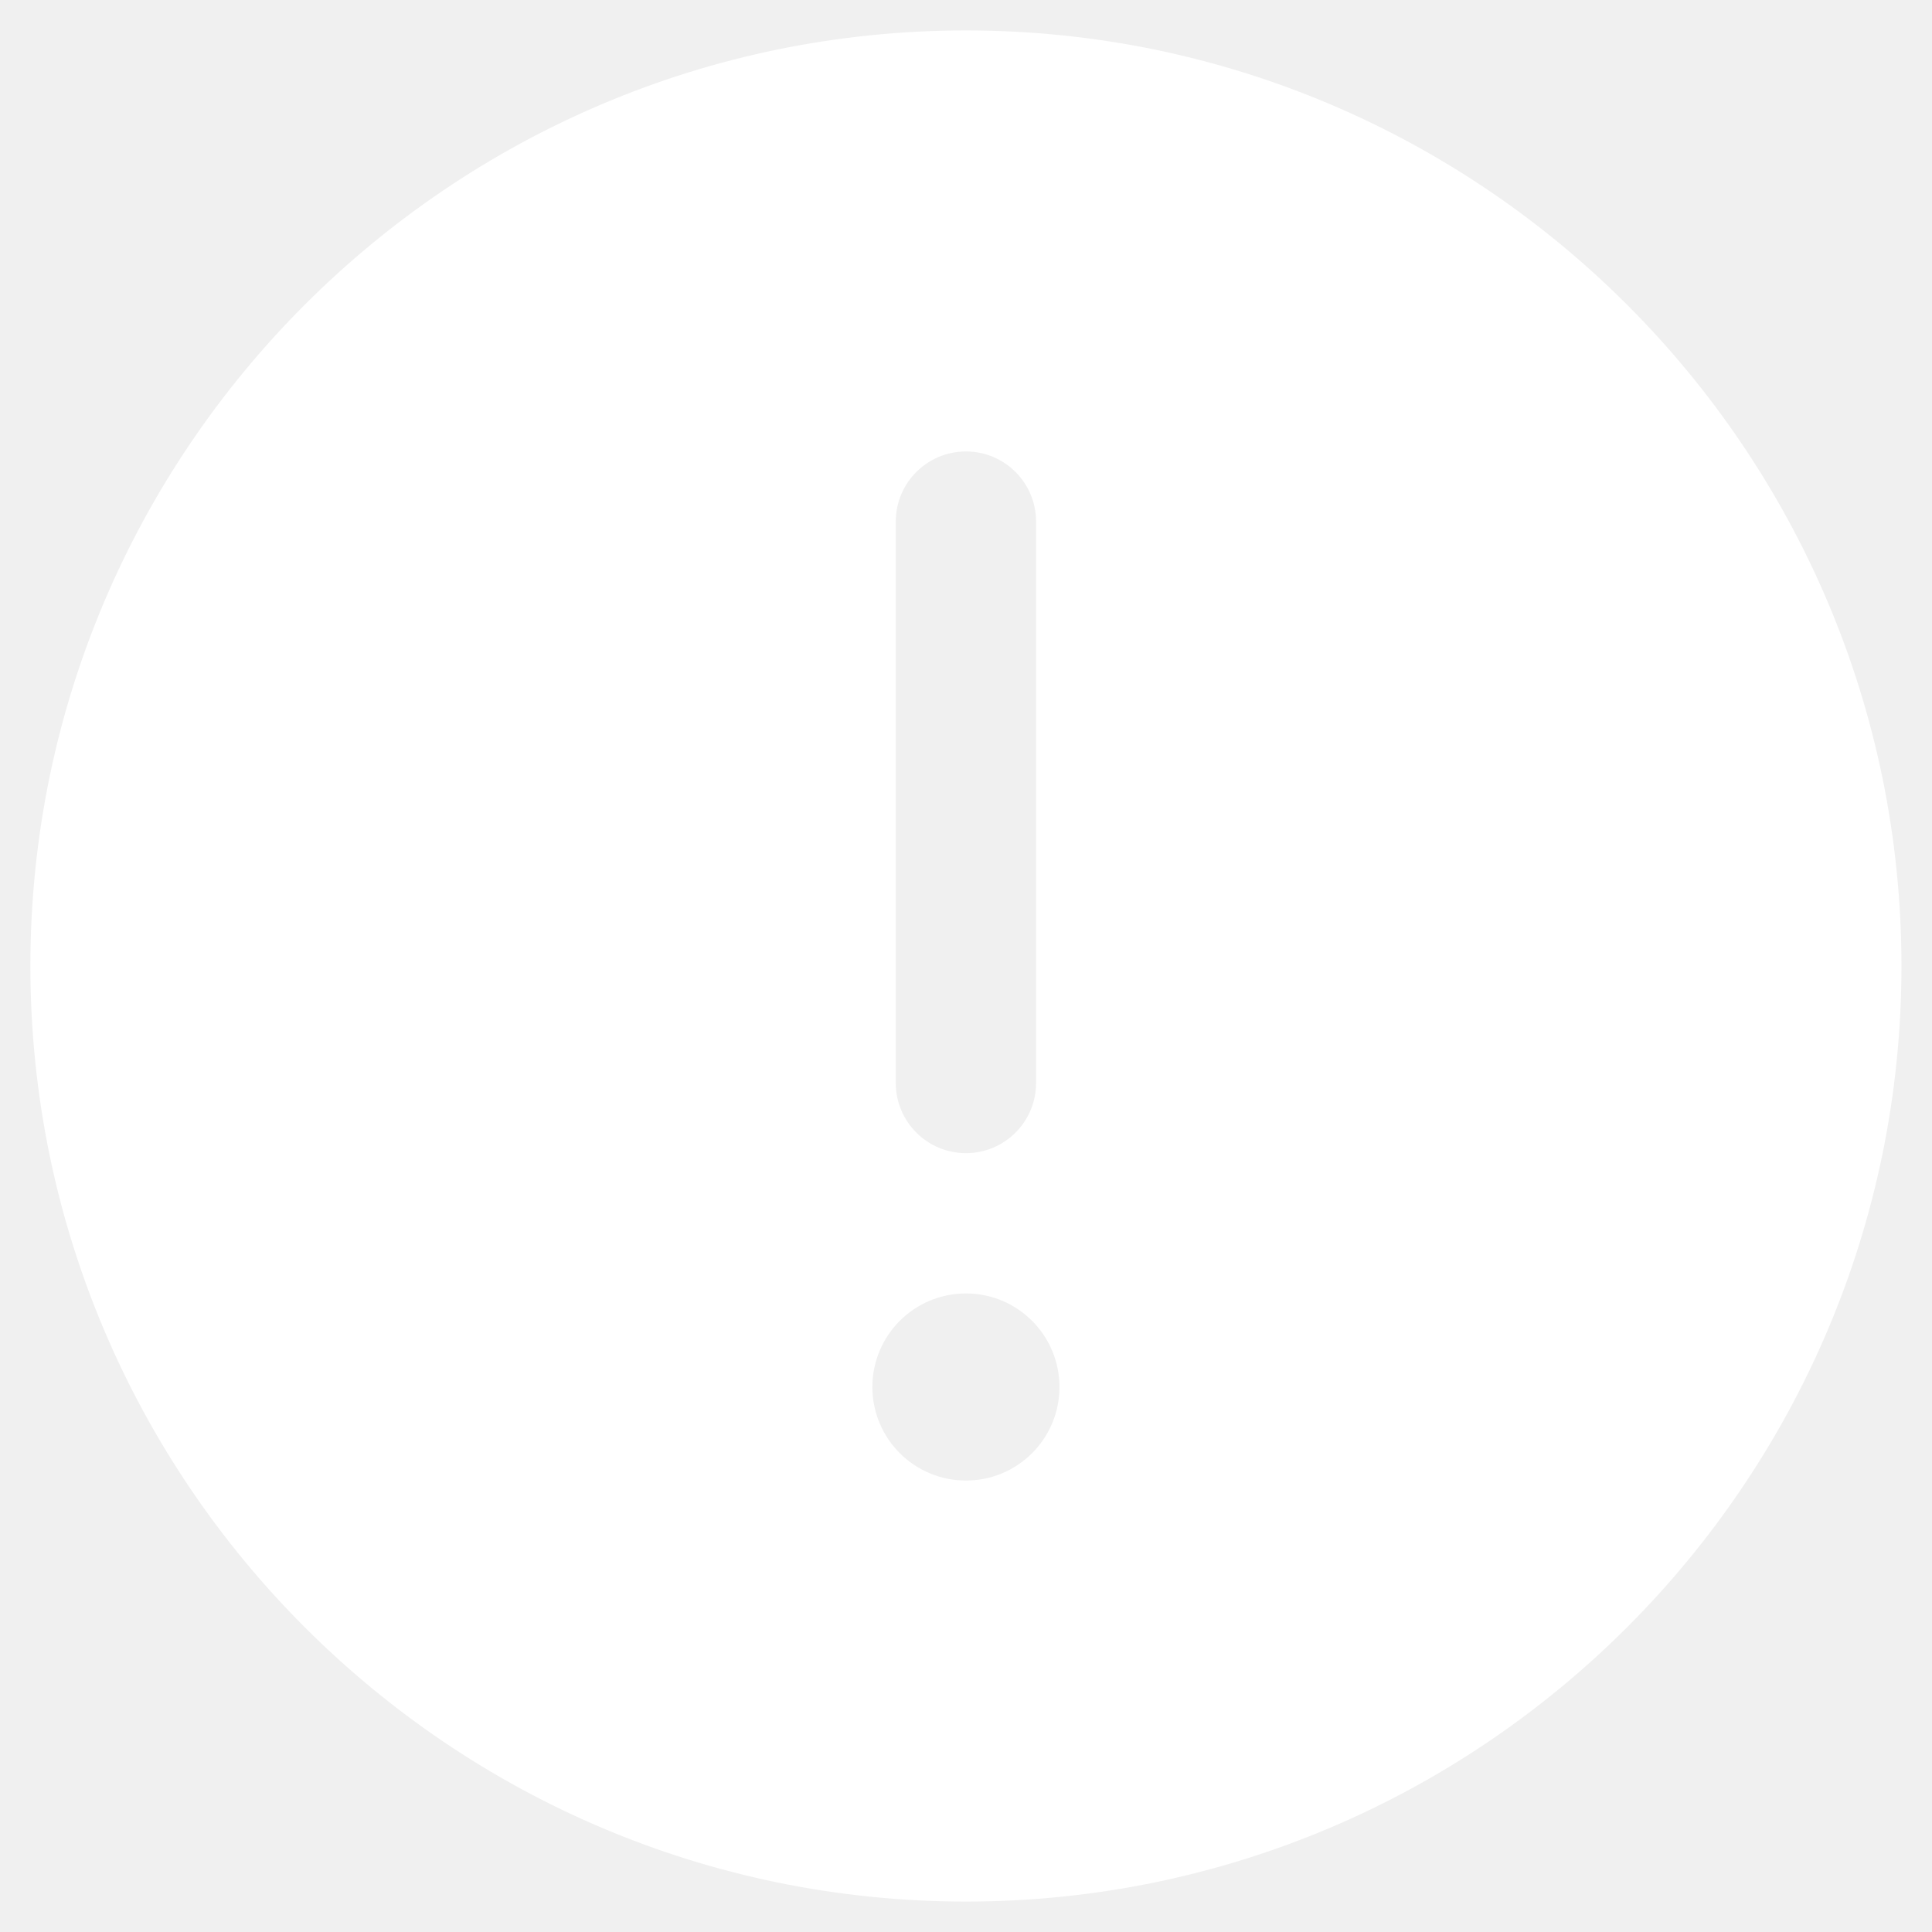
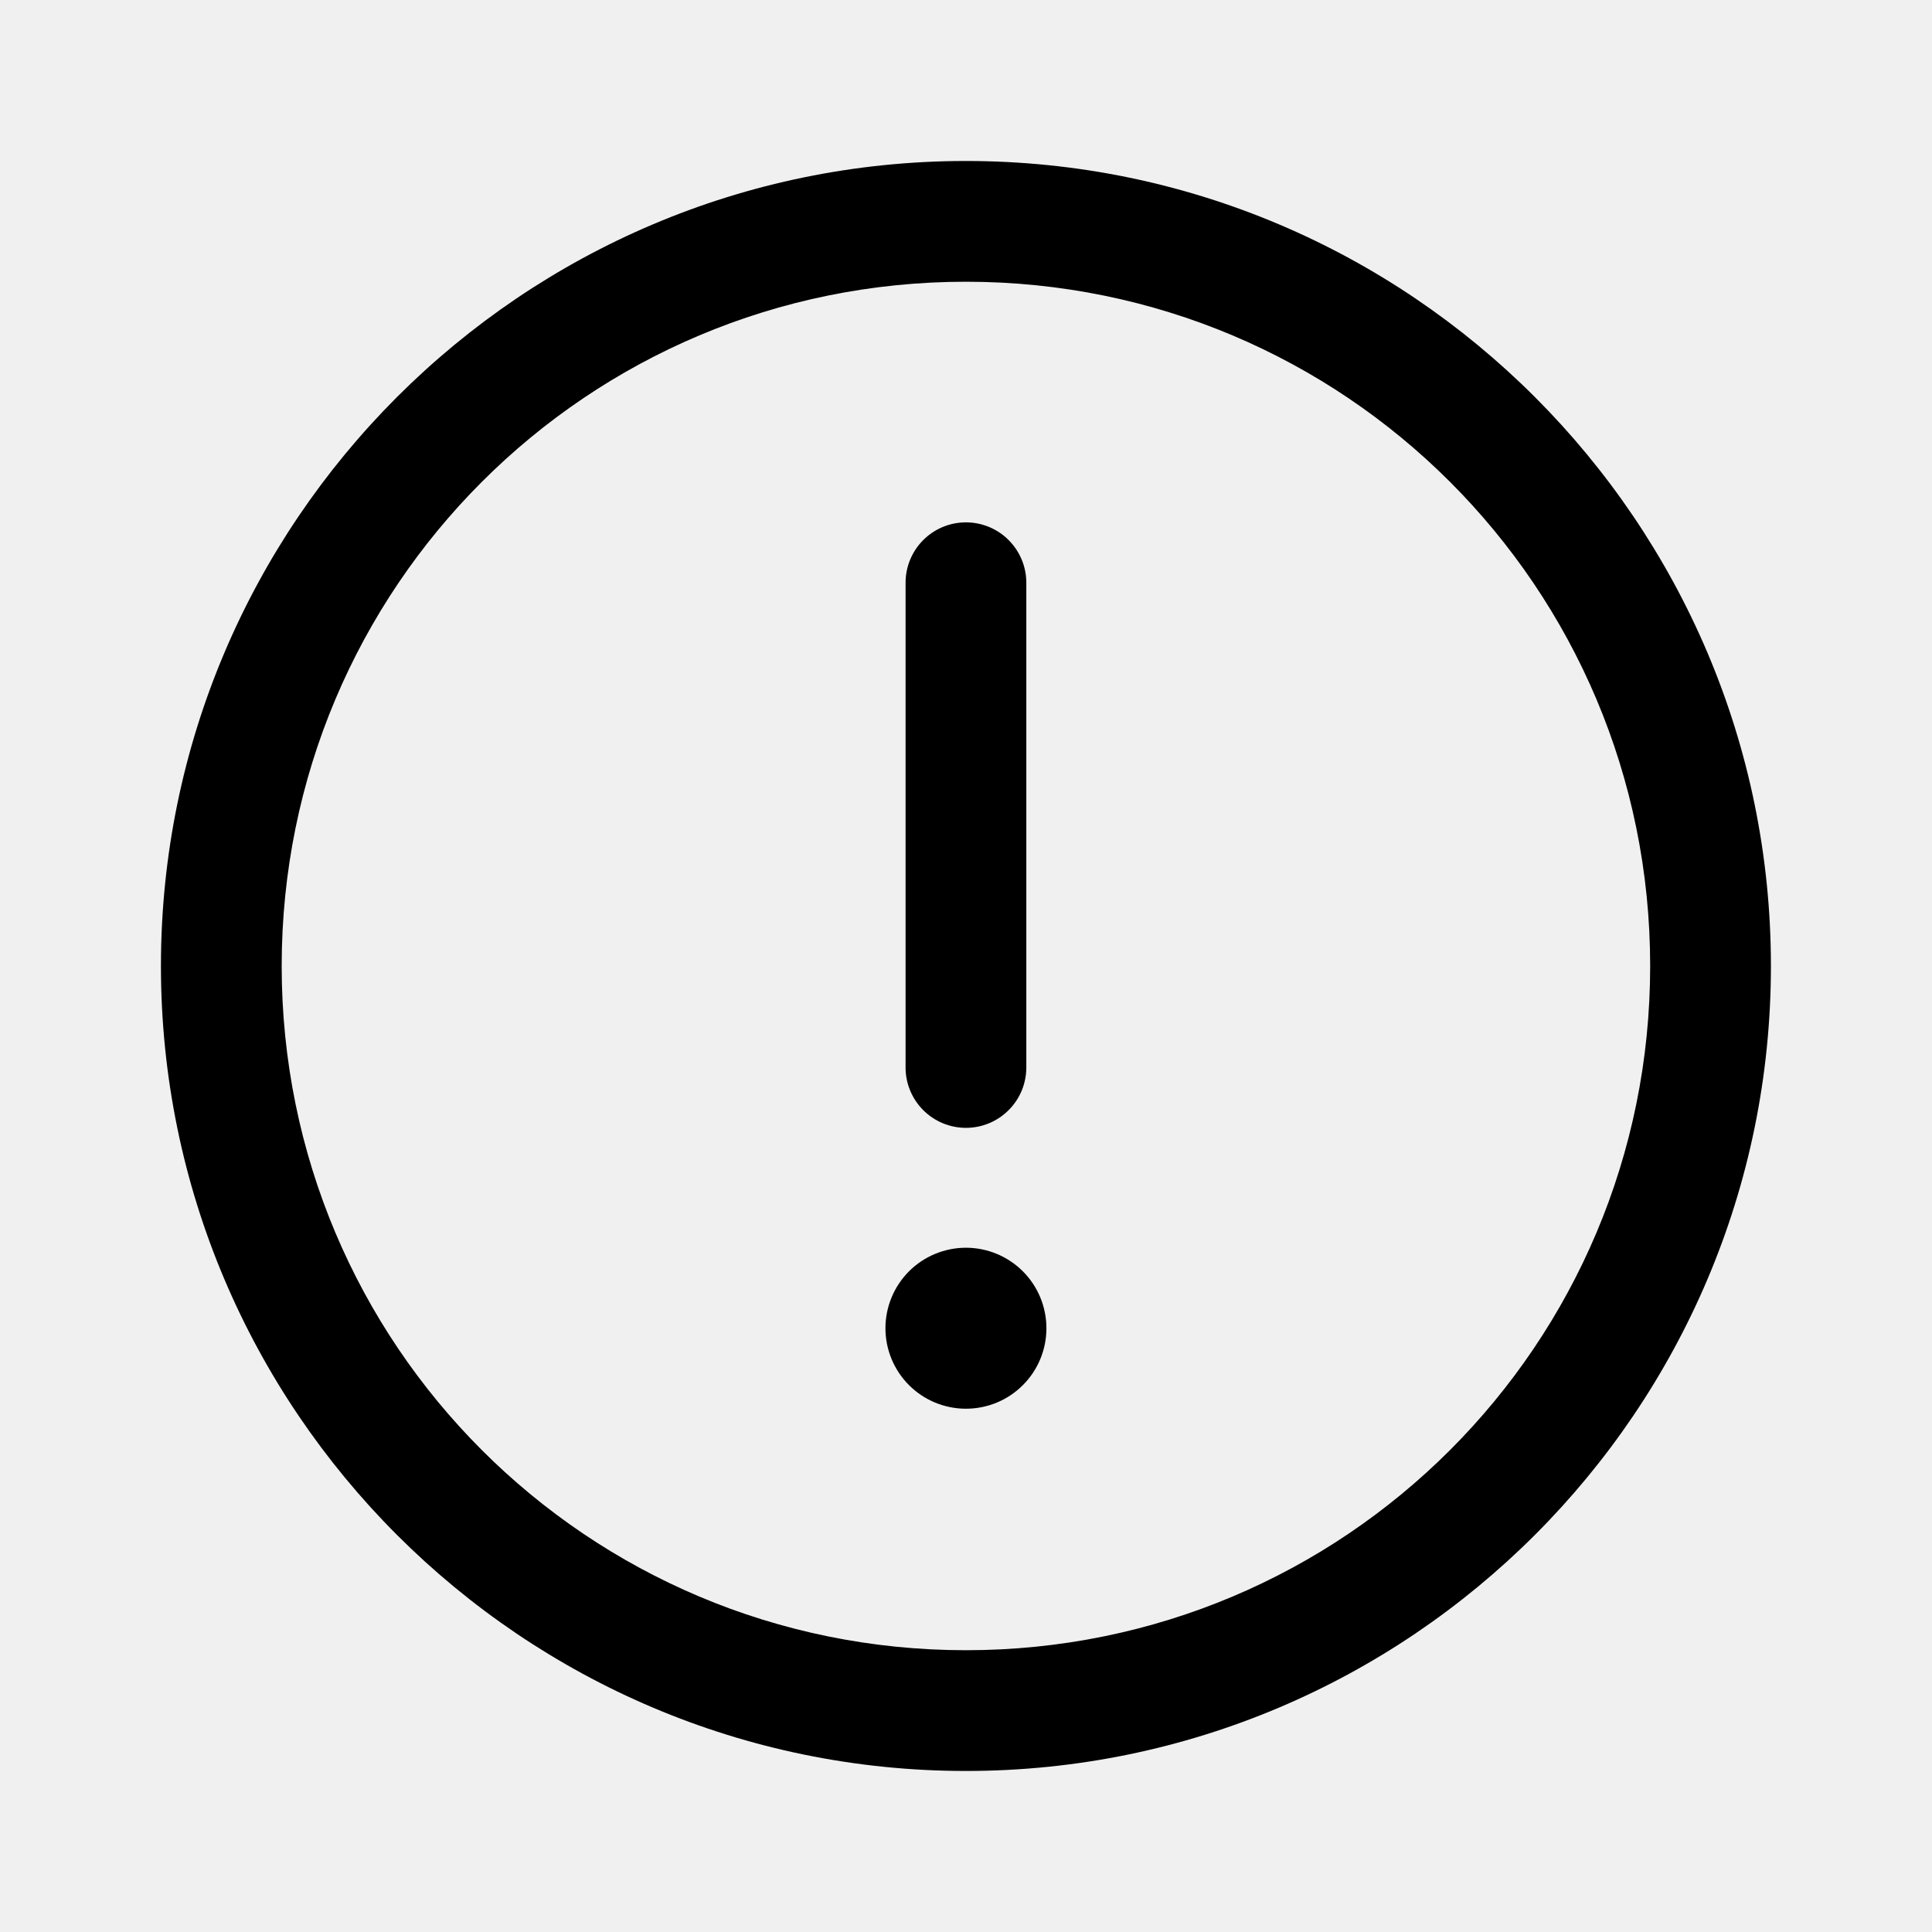
- <svg xmlns="http://www.w3.org/2000/svg" width="37" height="37" viewBox="0 0 37 37" fill="none">
-   <path d="M18.499 0.583C8.619 0.583 0.582 8.621 0.582 18.5C0.582 28.379 8.619 36.417 18.499 36.417C28.378 36.417 36.415 28.379 36.415 18.5C36.415 8.621 28.378 0.583 18.499 0.583ZM17.155 9.99C17.155 9.247 17.756 8.646 18.499 8.646C19.241 8.646 19.842 9.247 19.842 9.99V20.74C19.842 21.482 19.241 22.084 18.499 22.084C17.756 22.084 17.155 21.482 17.155 20.74V9.99ZM18.499 28.354C17.509 28.354 16.707 27.553 16.707 26.563C16.707 25.573 17.509 24.771 18.499 24.771C19.489 24.771 20.29 25.573 20.29 26.563C20.29 27.553 19.489 28.354 18.499 28.354Z" fill="white" />
+ <svg xmlns="http://www.w3.org/2000/svg" width="40" height="40" viewBox="0 0 40 40" fill="none">
+   <path d="M19.999 3.333C10.809 3.333 3.332 10.81 3.332 20C3.332 29.19 10.809 36.666 19.999 36.666C29.189 36.666 36.665 29.19 36.665 20C36.665 10.81 29.189 3.333 19.999 3.333ZM19.999 5.833C27.837 5.833 34.165 12.161 34.165 20C34.165 27.838 27.837 34.166 19.999 34.166C12.16 34.166 5.832 27.838 5.832 20C5.832 12.161 12.16 5.833 19.999 5.833ZM19.979 10.815C19.648 10.82 19.332 10.957 19.102 11.194C18.871 11.432 18.744 11.752 18.749 12.083V22.083C18.746 22.249 18.777 22.413 18.839 22.567C18.901 22.721 18.992 22.86 19.108 22.978C19.225 23.096 19.363 23.19 19.516 23.254C19.669 23.318 19.833 23.351 19.999 23.351C20.164 23.351 20.328 23.318 20.481 23.254C20.634 23.19 20.773 23.096 20.889 22.978C21.005 22.86 21.097 22.721 21.159 22.567C21.22 22.413 21.251 22.249 21.249 22.083V12.083C21.251 11.916 21.22 11.75 21.157 11.595C21.094 11.44 21 11.299 20.882 11.181C20.764 11.062 20.623 10.969 20.468 10.906C20.313 10.844 20.146 10.812 19.979 10.815ZM19.999 25.833C19.557 25.833 19.133 26.009 18.82 26.321C18.508 26.634 18.332 27.058 18.332 27.5C18.332 27.942 18.508 28.366 18.82 28.678C19.133 28.991 19.557 29.166 19.999 29.166C20.441 29.166 20.865 28.991 21.177 28.678C21.49 28.366 21.665 27.942 21.665 27.5C21.665 27.058 21.49 26.634 21.177 26.321C20.865 26.009 20.441 25.833 19.999 25.833Z" fill="black" />
</svg>
